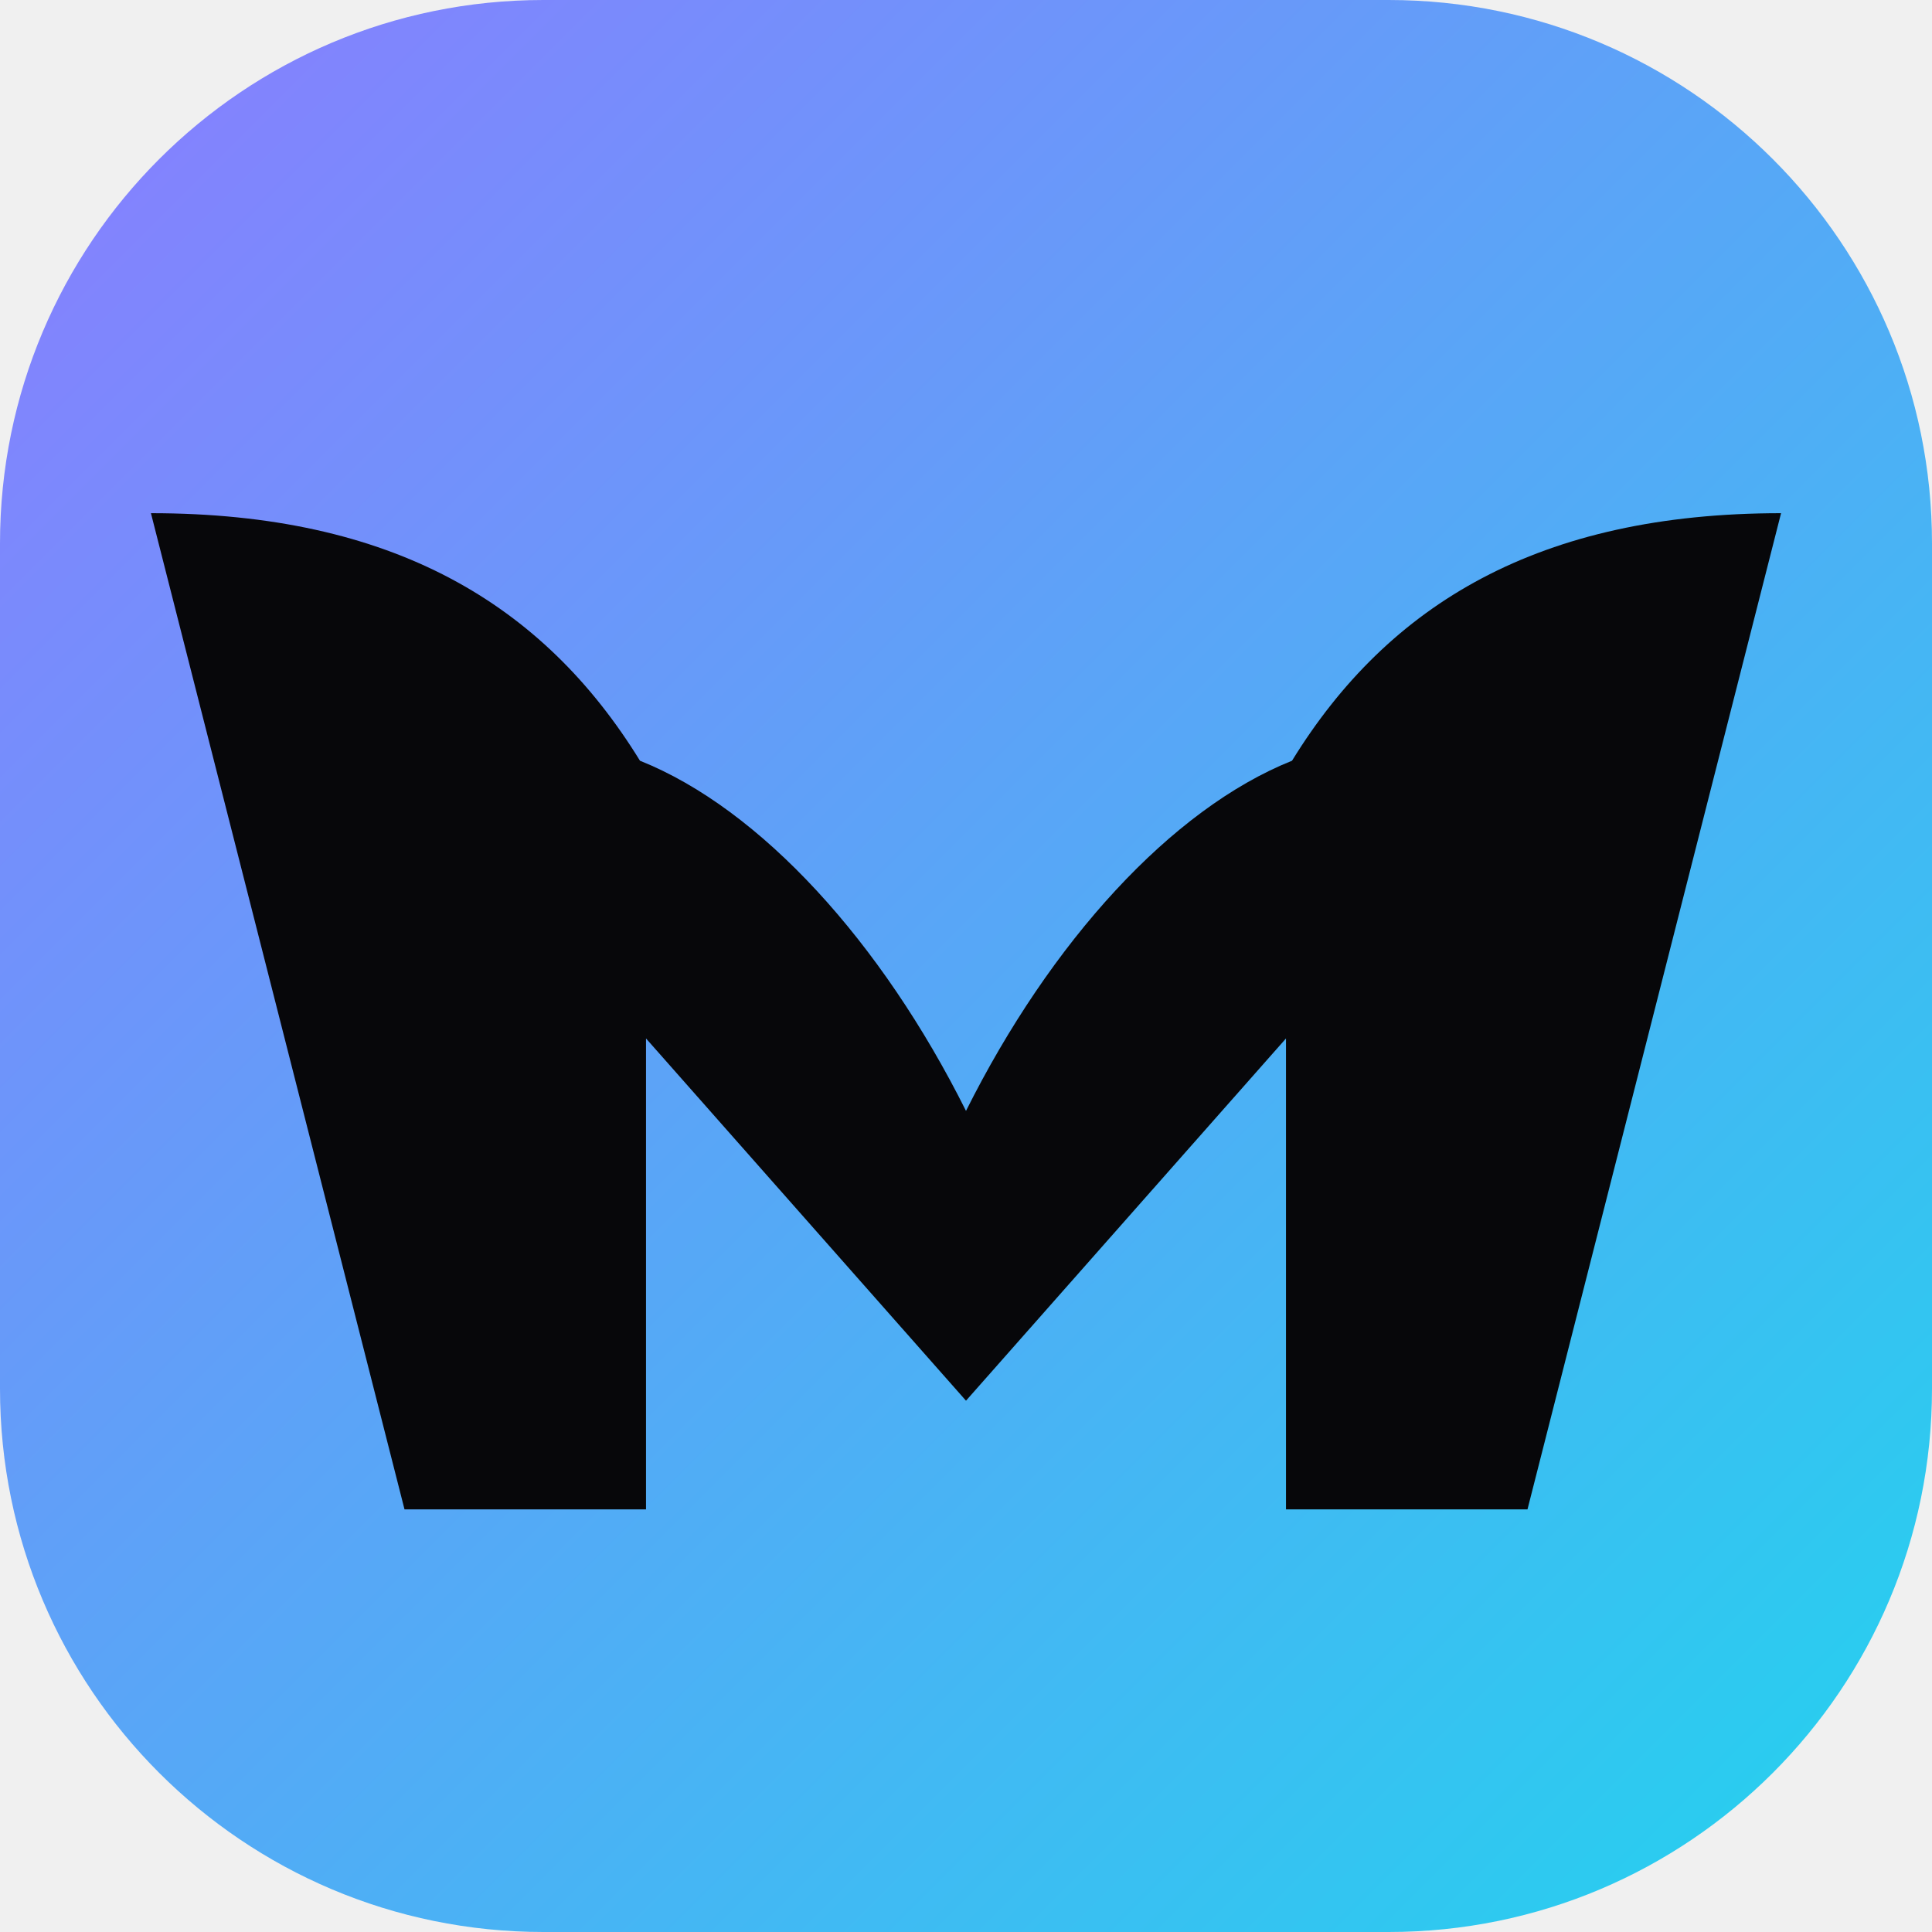
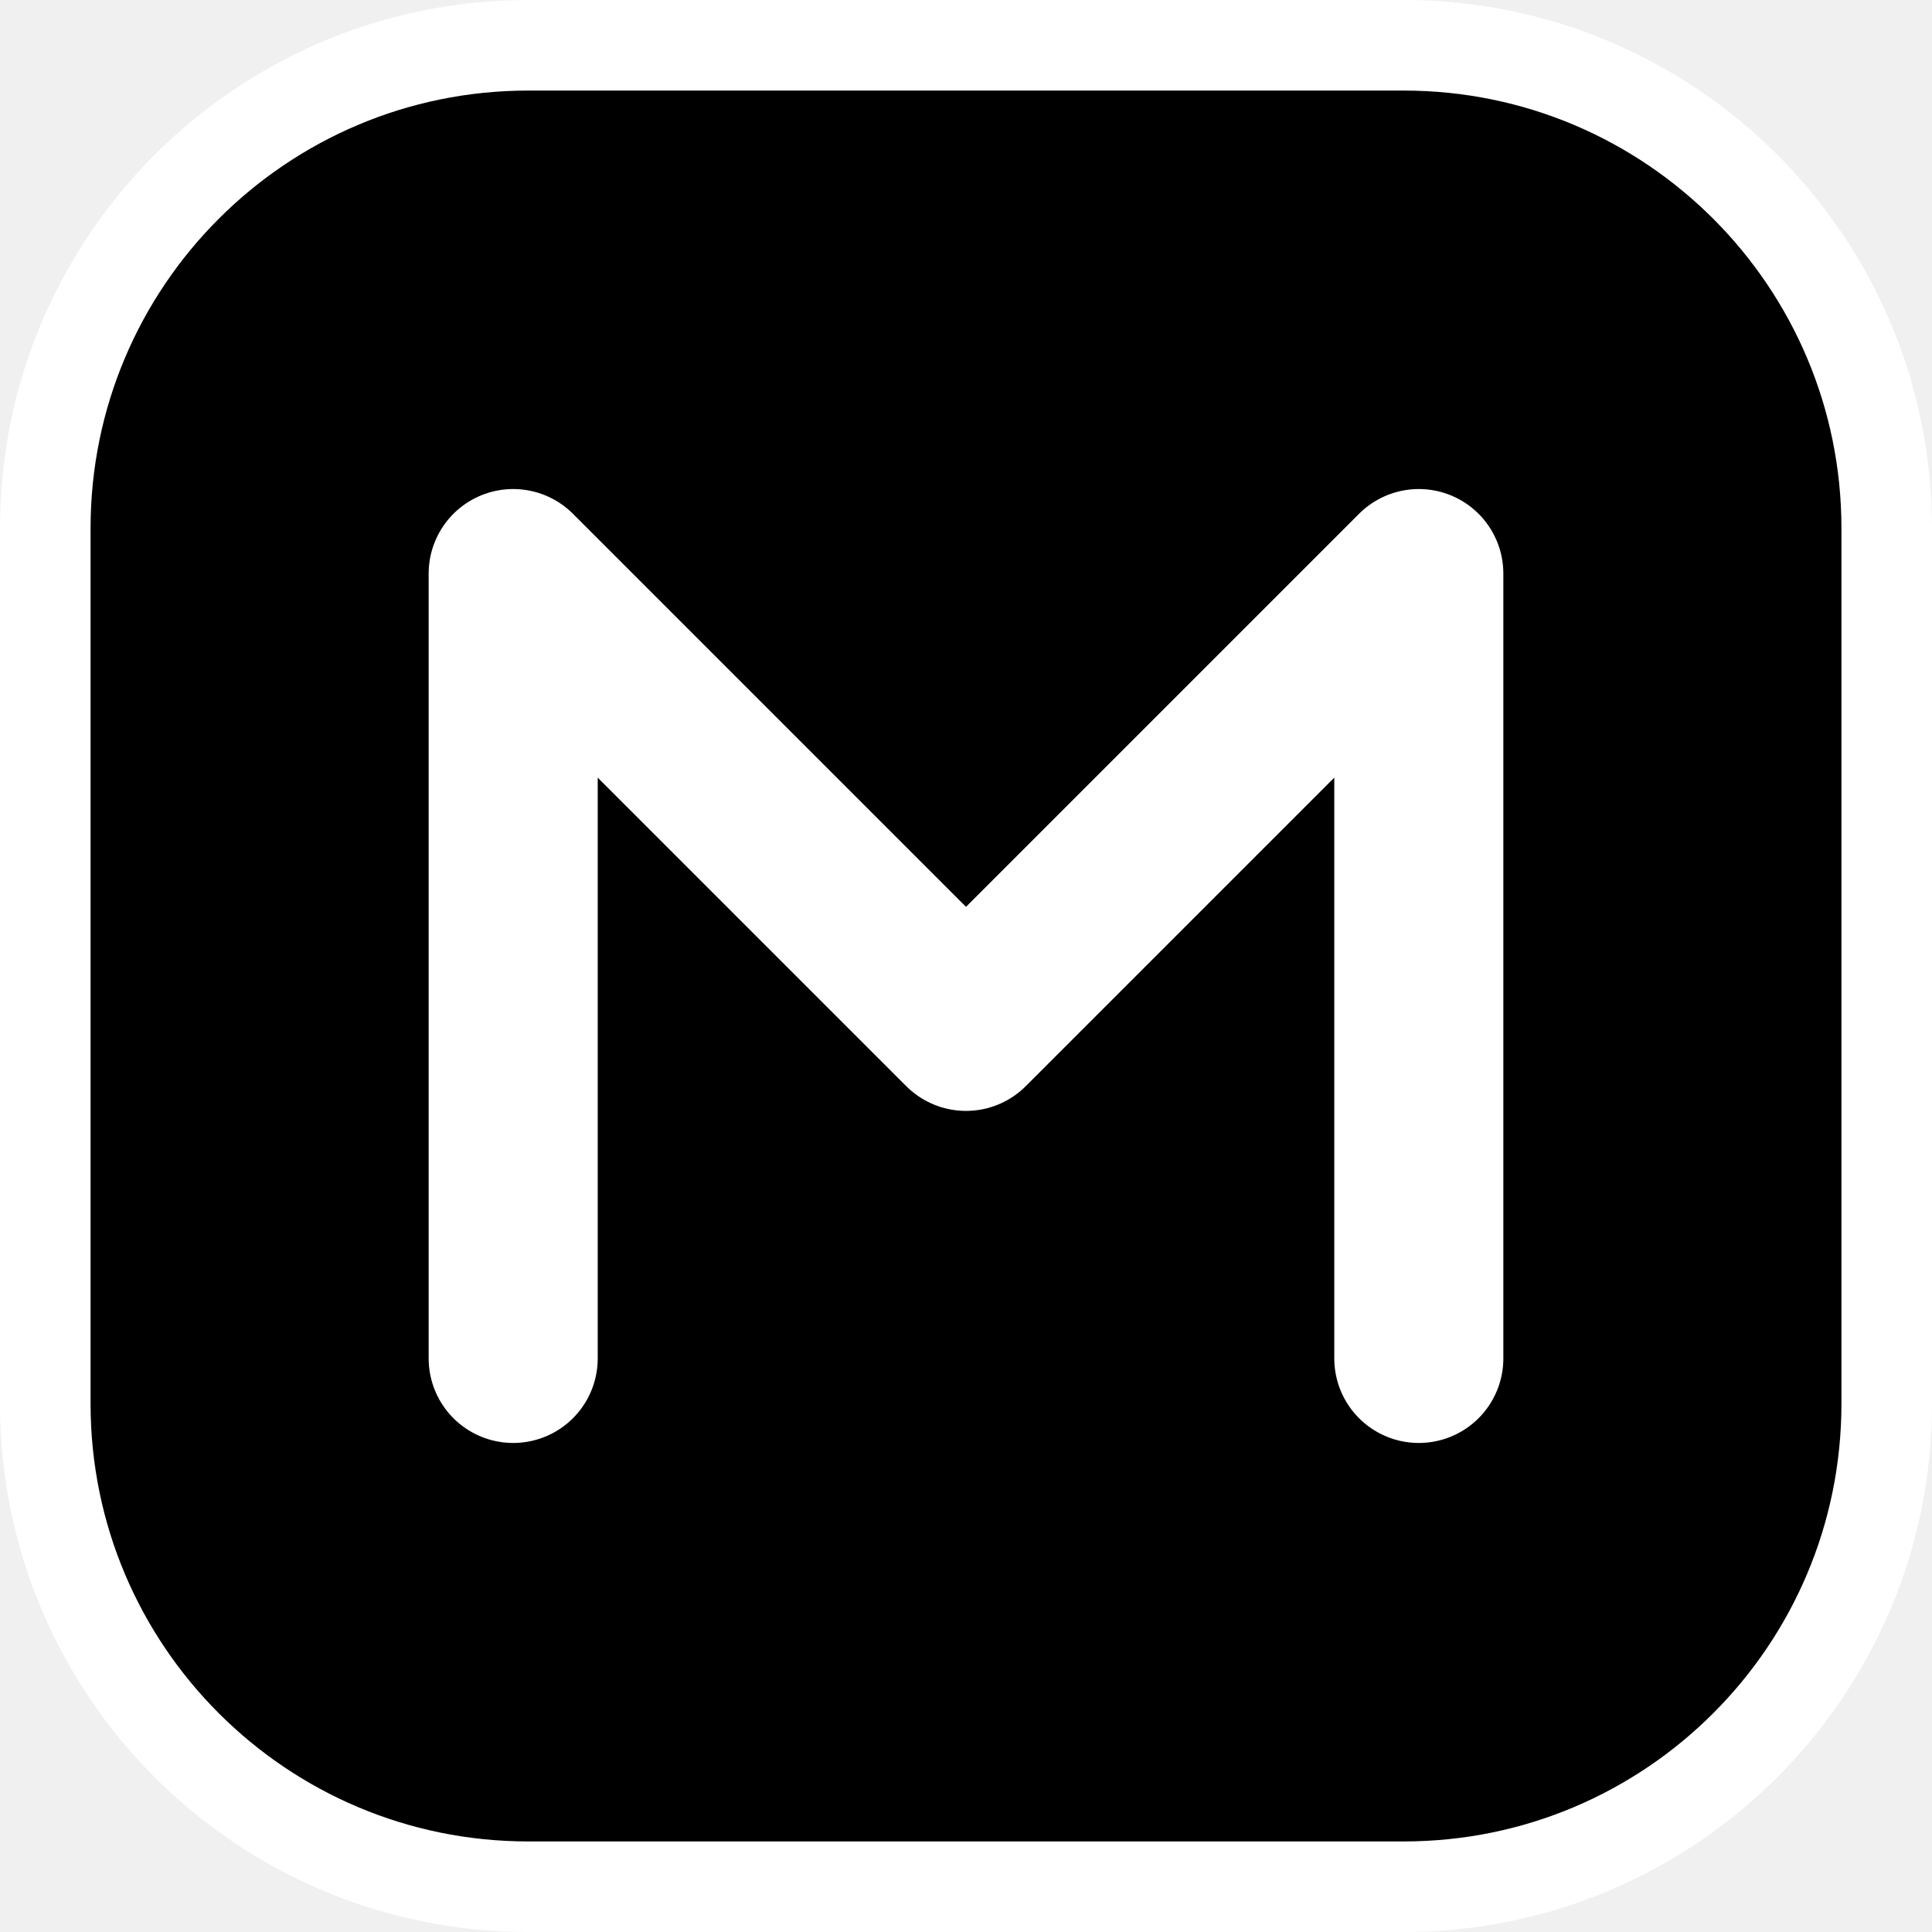
<svg xmlns="http://www.w3.org/2000/svg" width="64" height="64" viewBox="0 0 32 32" fill="none">
-   <defs>
-     <linearGradient id="g" x1="0" y1="0" x2="32" y2="32" gradientUnits="userSpaceOnUse">
-       <stop offset="0" stop-color="#8b7cff" />
-       <stop offset="1" stop-color="#22d3ee" />
-     </linearGradient>
-   </defs>
-   <rect width="32" height="32" rx="9" fill="url(#g)" />
-   <path d="M2.5 8.5 C6.5 8.5 9 10 10.6 12.6 C12.6 13.4 14.6 15.6 16 18.4 C17.4 15.6 19.4 13.4 21.4 12.6 C23 10 25.5 8.5 29.5 8.5 L25.3 25 H21.3 V17.2 L16 23.2 L10.7 17.2 V25 H6.7 Z" fill="#07070a" />
+   <rect x="0.75" y="0.75" width="30.5" height="30.5" rx="8" fill="#000000" stroke="#ffffff" stroke-width="1.5" />
+   <path d="M8.5 22.5V9.5L16 17l7.5-7.5v13" stroke="#ffffff" stroke-width="2.8" stroke-linecap="round" stroke-linejoin="round" />
</svg>
